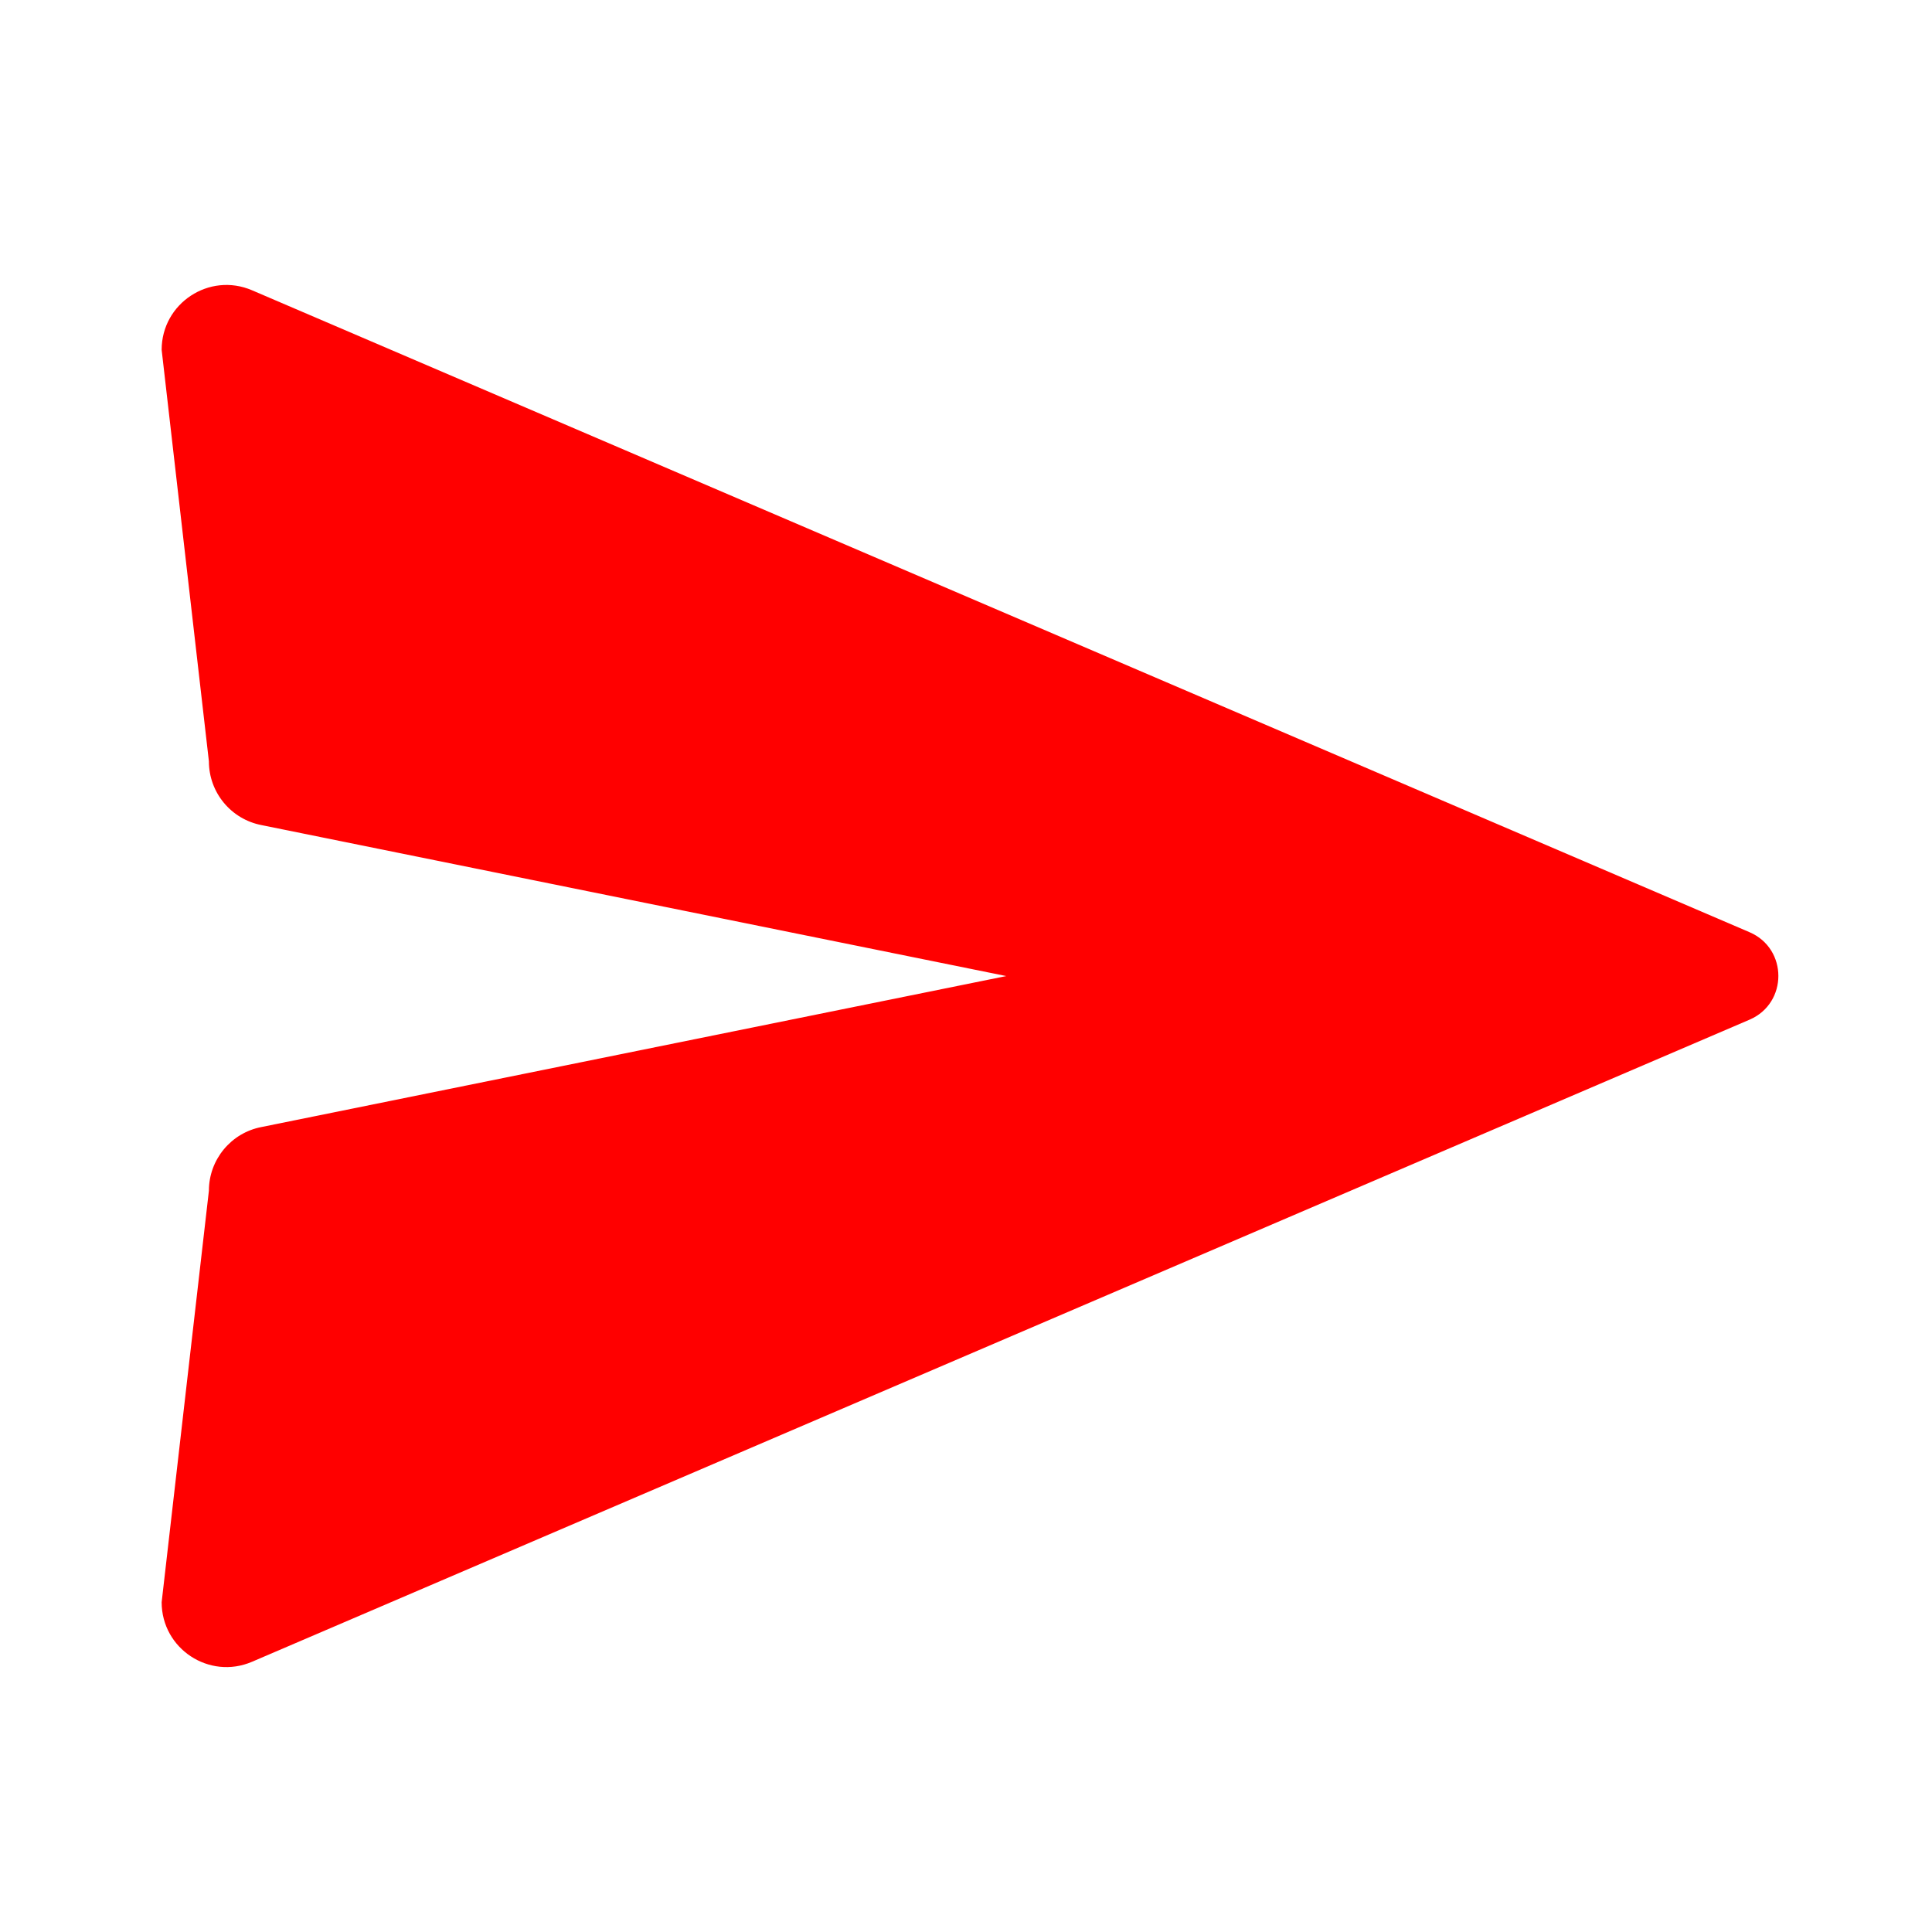
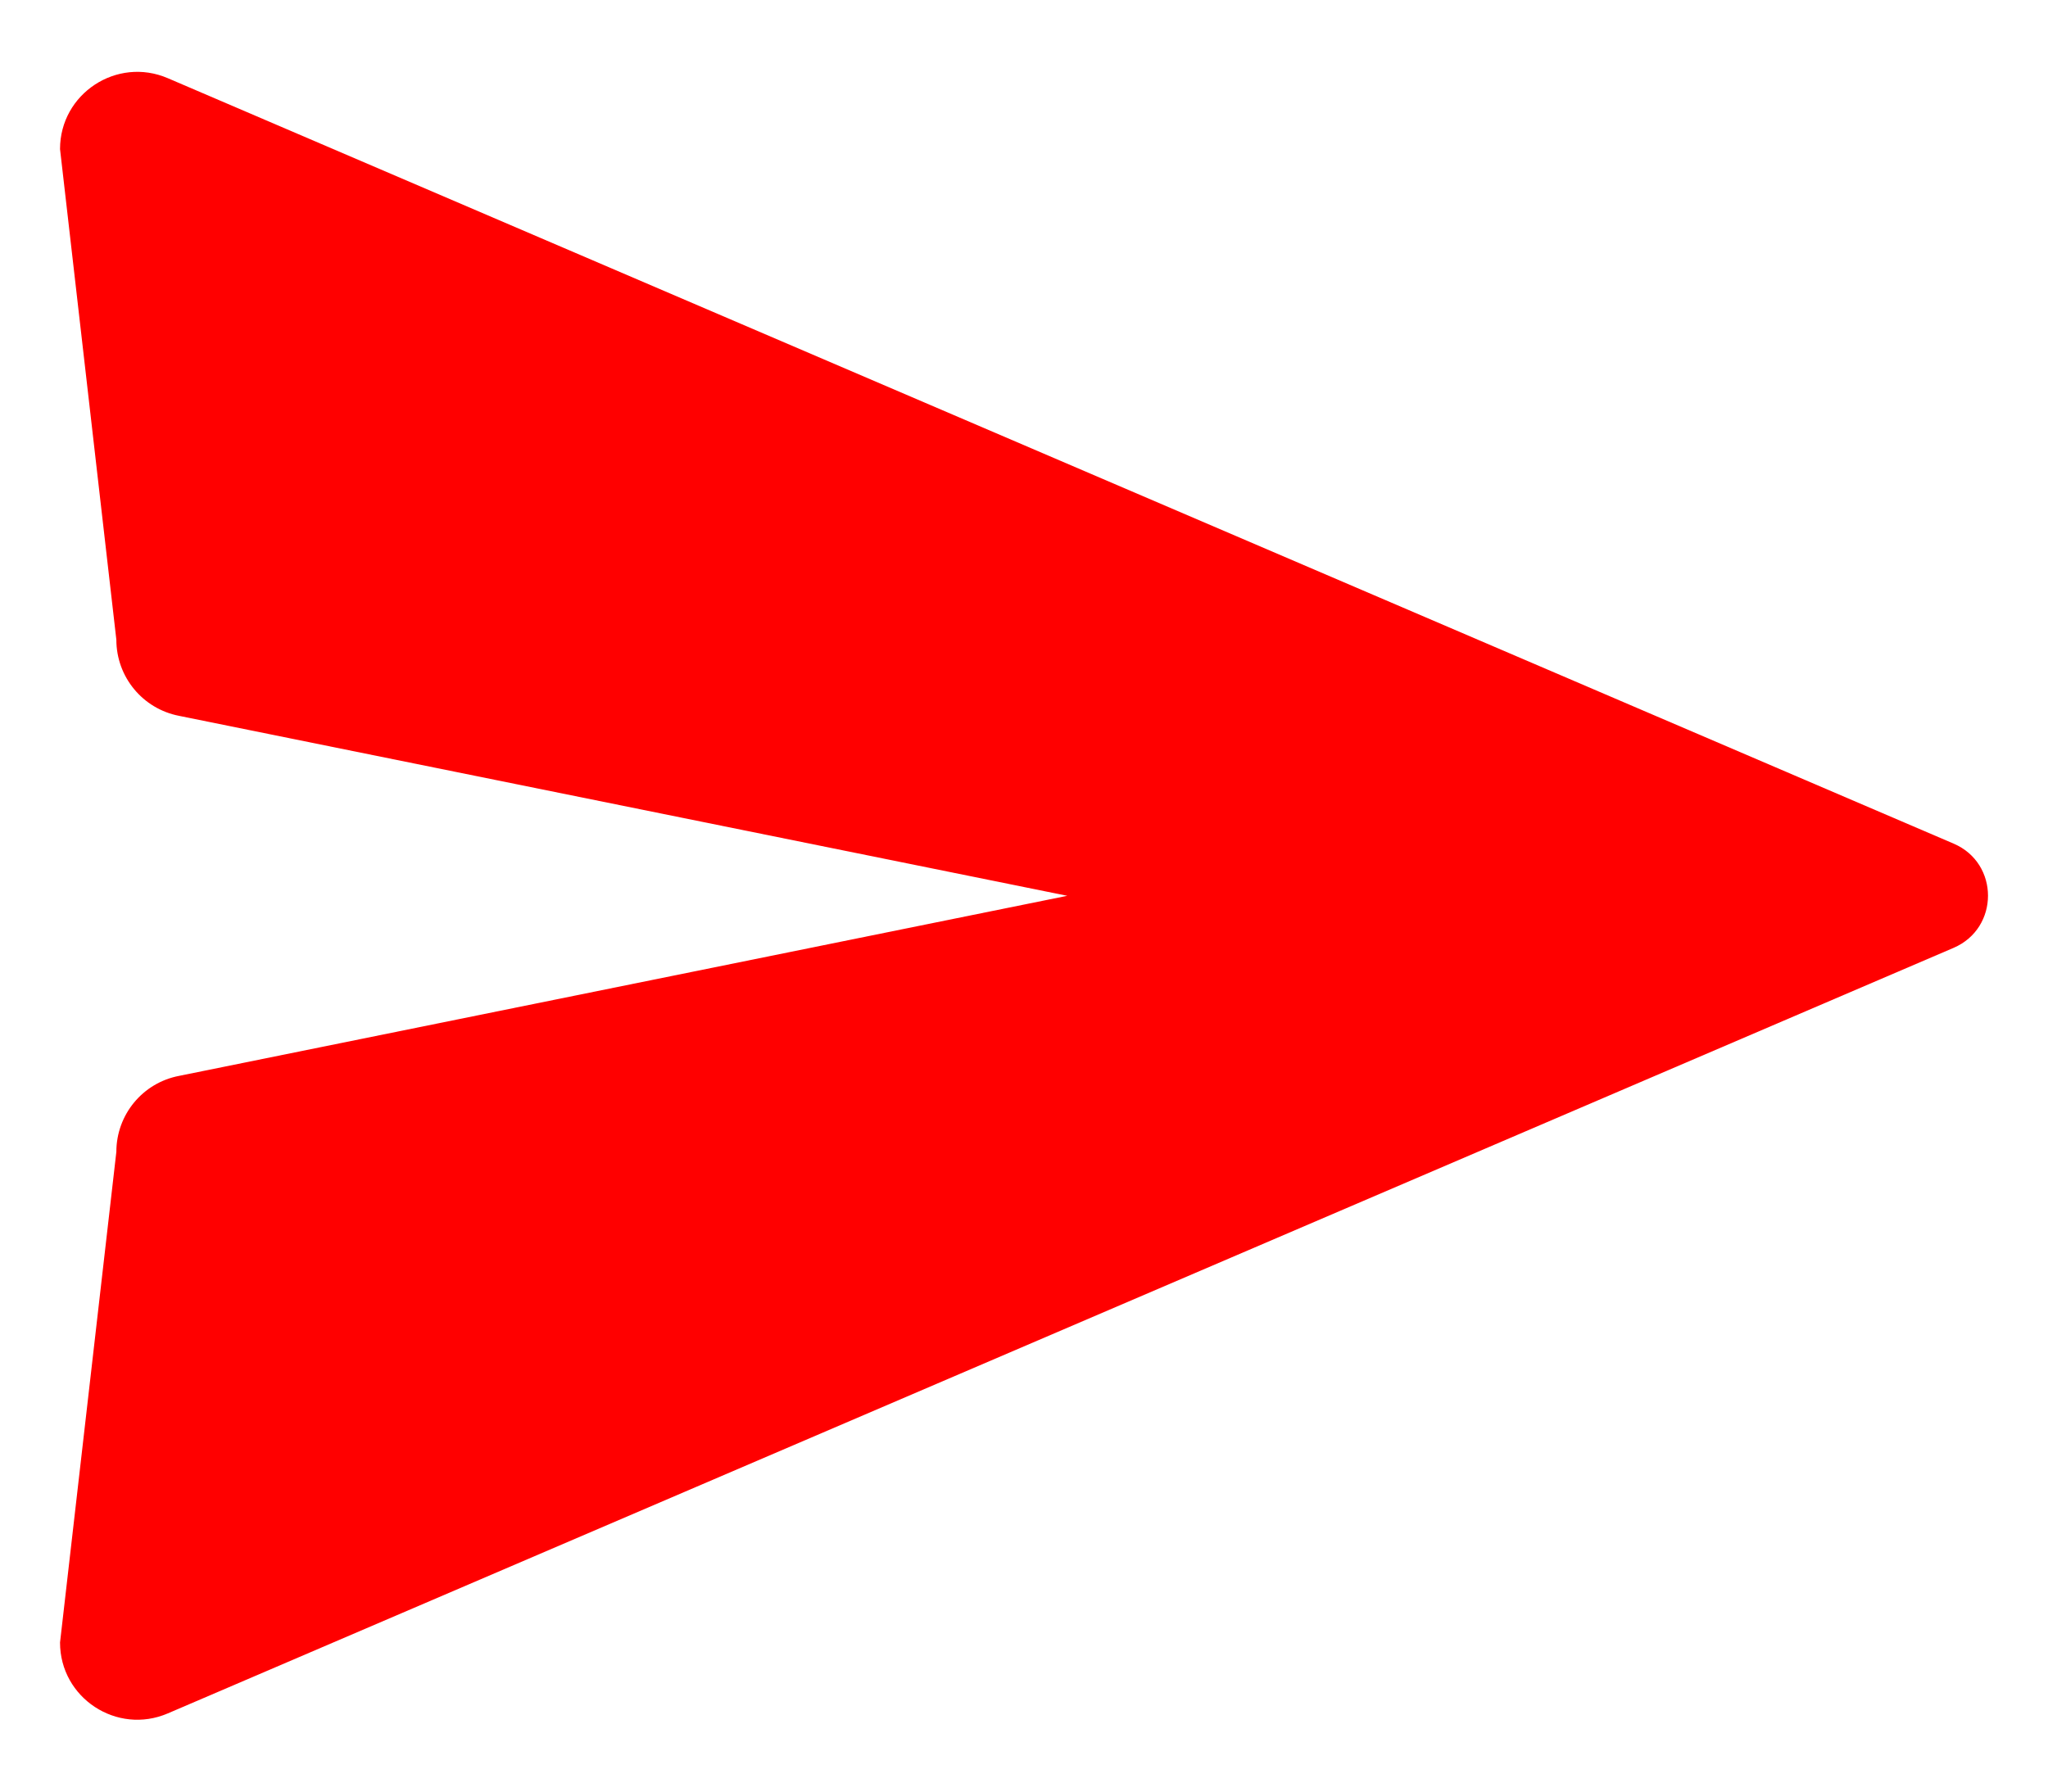
- <svg xmlns="http://www.w3.org/2000/svg" version="1.1" id="Слой_1" x="0px" y="0px" viewBox="0 0 24 24" style="enable-background:new 0 0 24 24;" xml:space="preserve">
-   <style type="text/css">
- 	.st0{fill:#FF0000;}
- </style>
-   <path class="st0" d="M3.25,10.25l9.25,1.875L3.25,14c-0.38,0.072-0.655,0.405-0.655,0.792l-0.587,5.112c0.001,0.578,0.592,0.967,1.123,0.739  l18.602-7.976c0.478-0.205,0.478-0.882,0-1.087L3.131,3.606C2.6,3.378,2.009,3.767,2.008,4.345l0.587,5.112  C2.595,9.845,2.87,10.177,3.25,10.25z" />
+ <svg xmlns="http://www.w3.org/2000/svg" width="16px" height="14px" viewBox="0 0 16 14" version="1.1">
+   <defs />
+   <g id="send" stroke="none" stroke-width="1" fill="none" fill-rule="evenodd">
+     <path d="M1.4,5.594 L8.338,7 L1.4,8.407 C1.115,8.461 0.909,8.71 0.909,9.001 L0.469,12.835 C0.469,13.268 0.913,13.56 1.311,13.389 L15.262,7.407 C15.621,7.253 15.621,6.745 15.262,6.592 L1.311,0.611 C0.913,0.44 0.469,0.732 0.469,1.165 L0.909,4.999 C0.909,5.29 1.115,5.539 1.4,5.594 Z" fill="#FF0000" fill-rule="nonzero" />
+   </g>
</svg>
